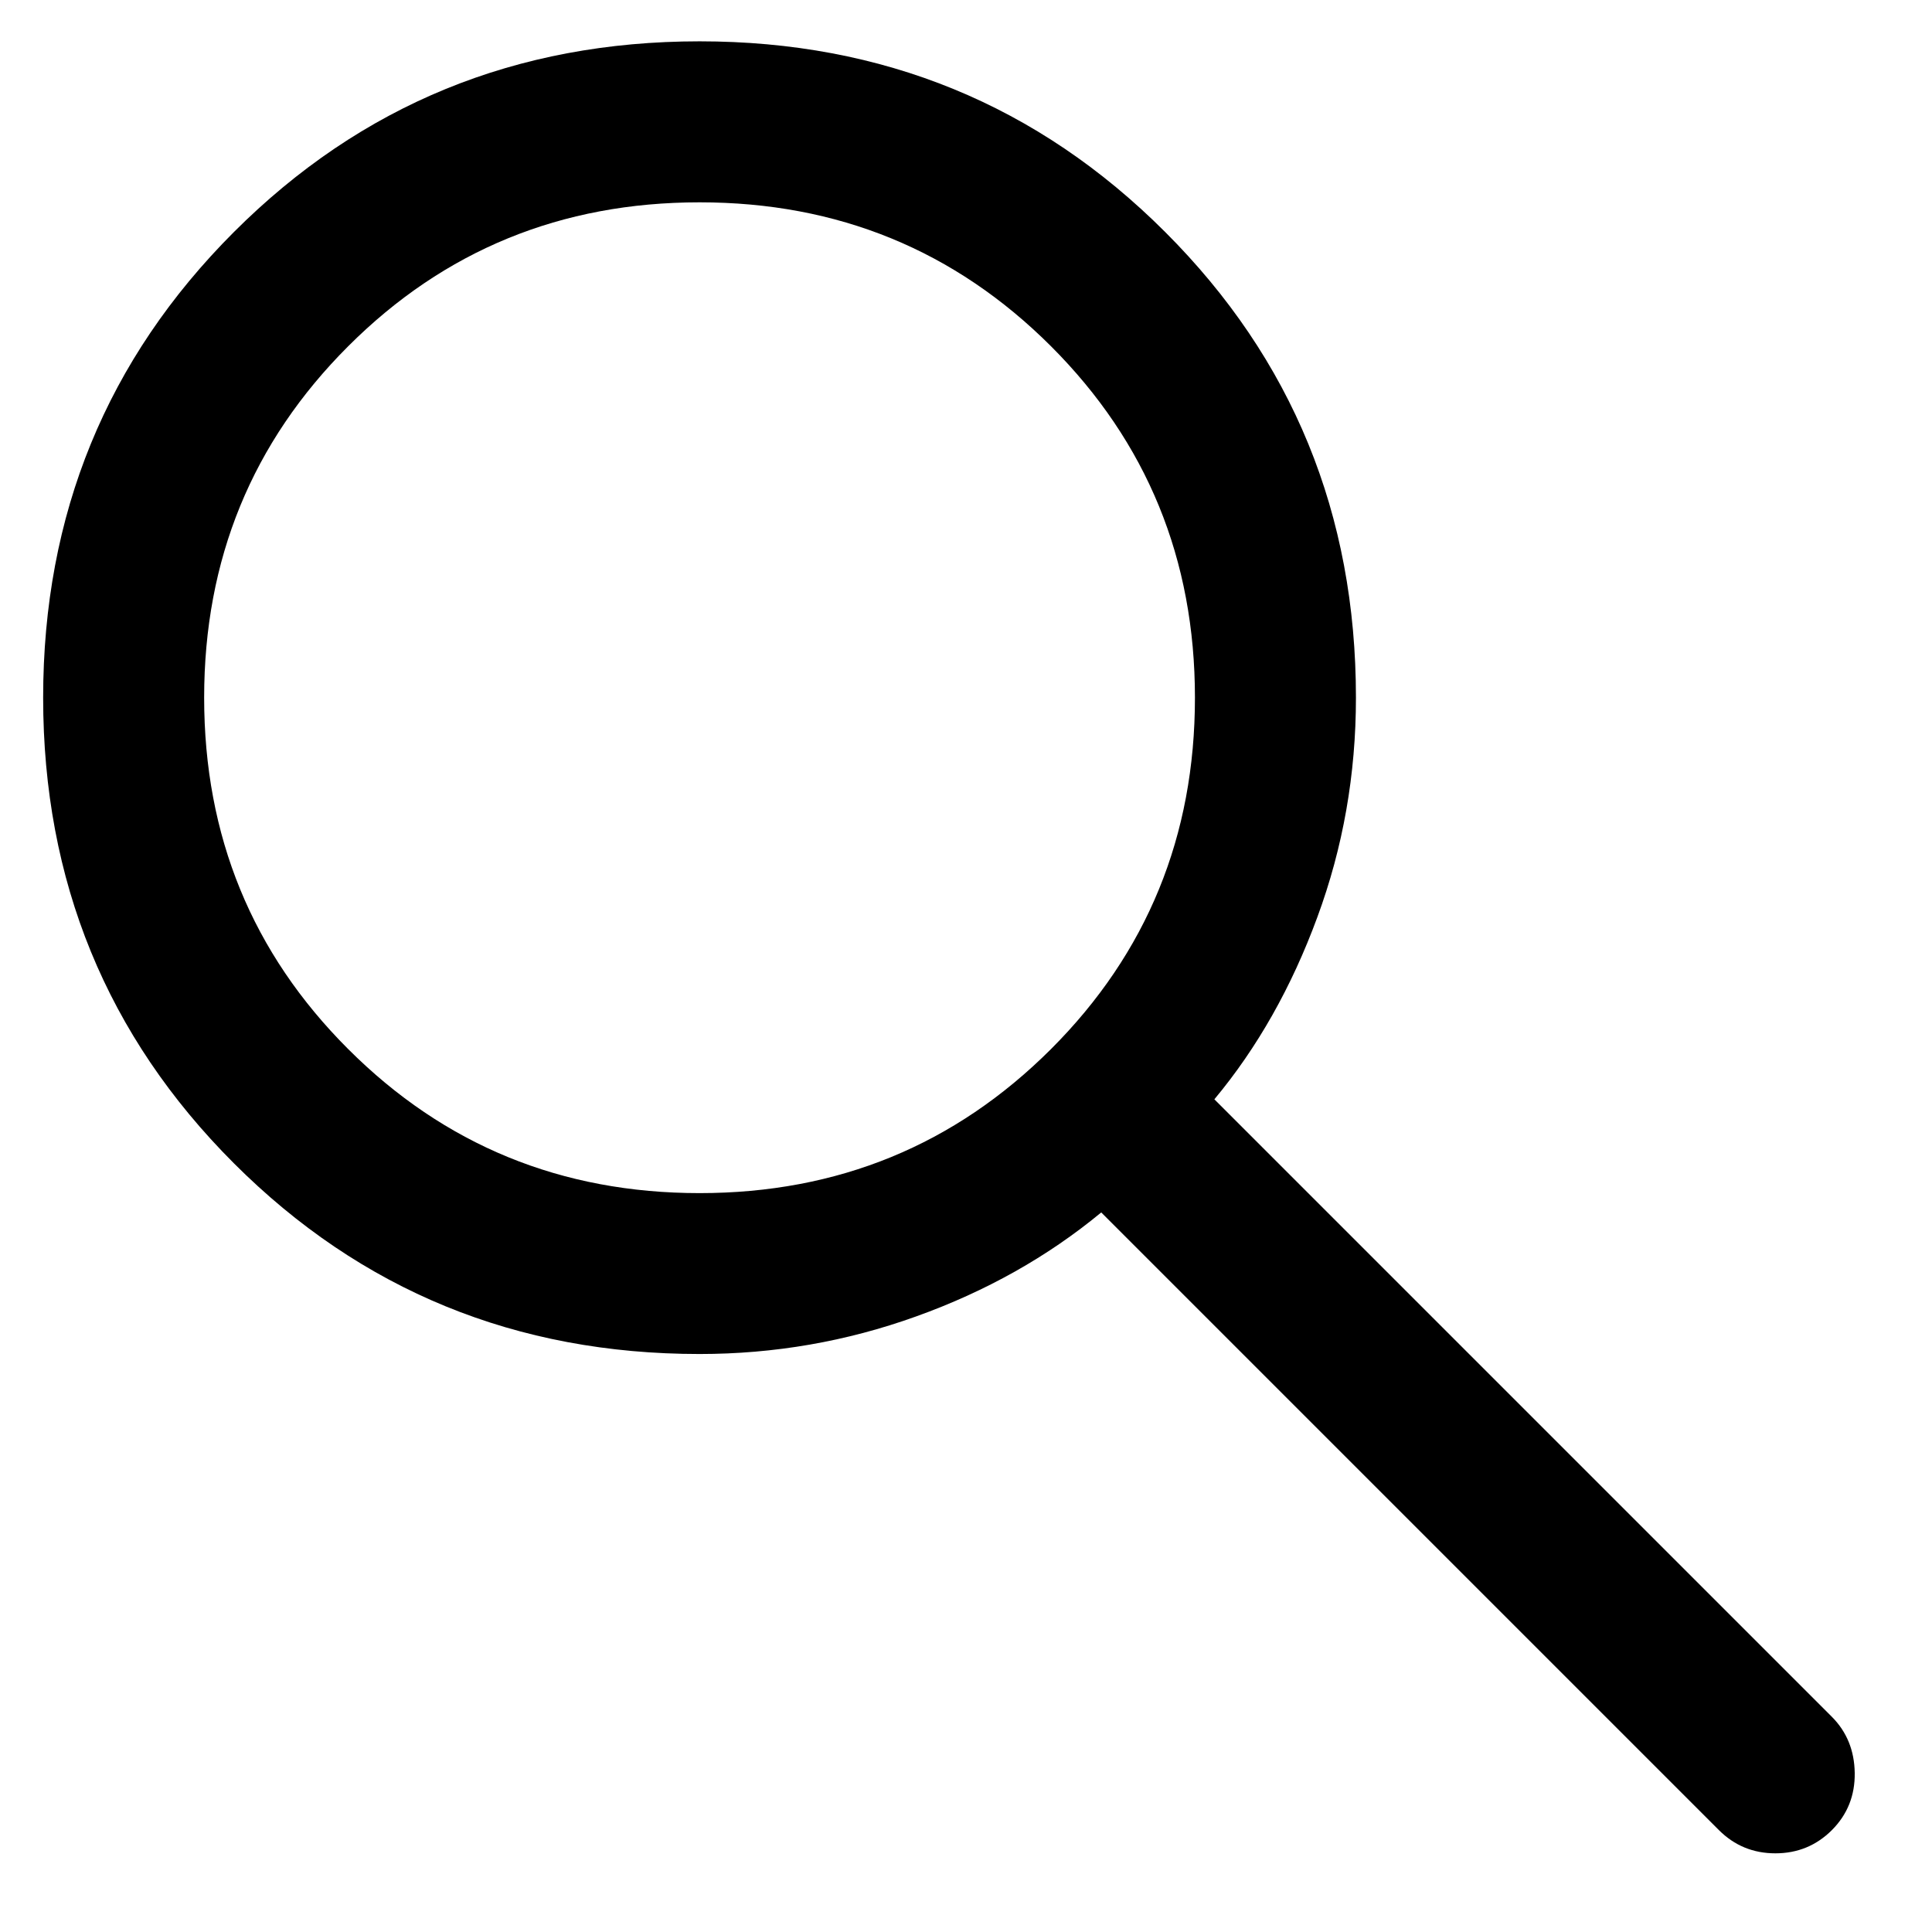
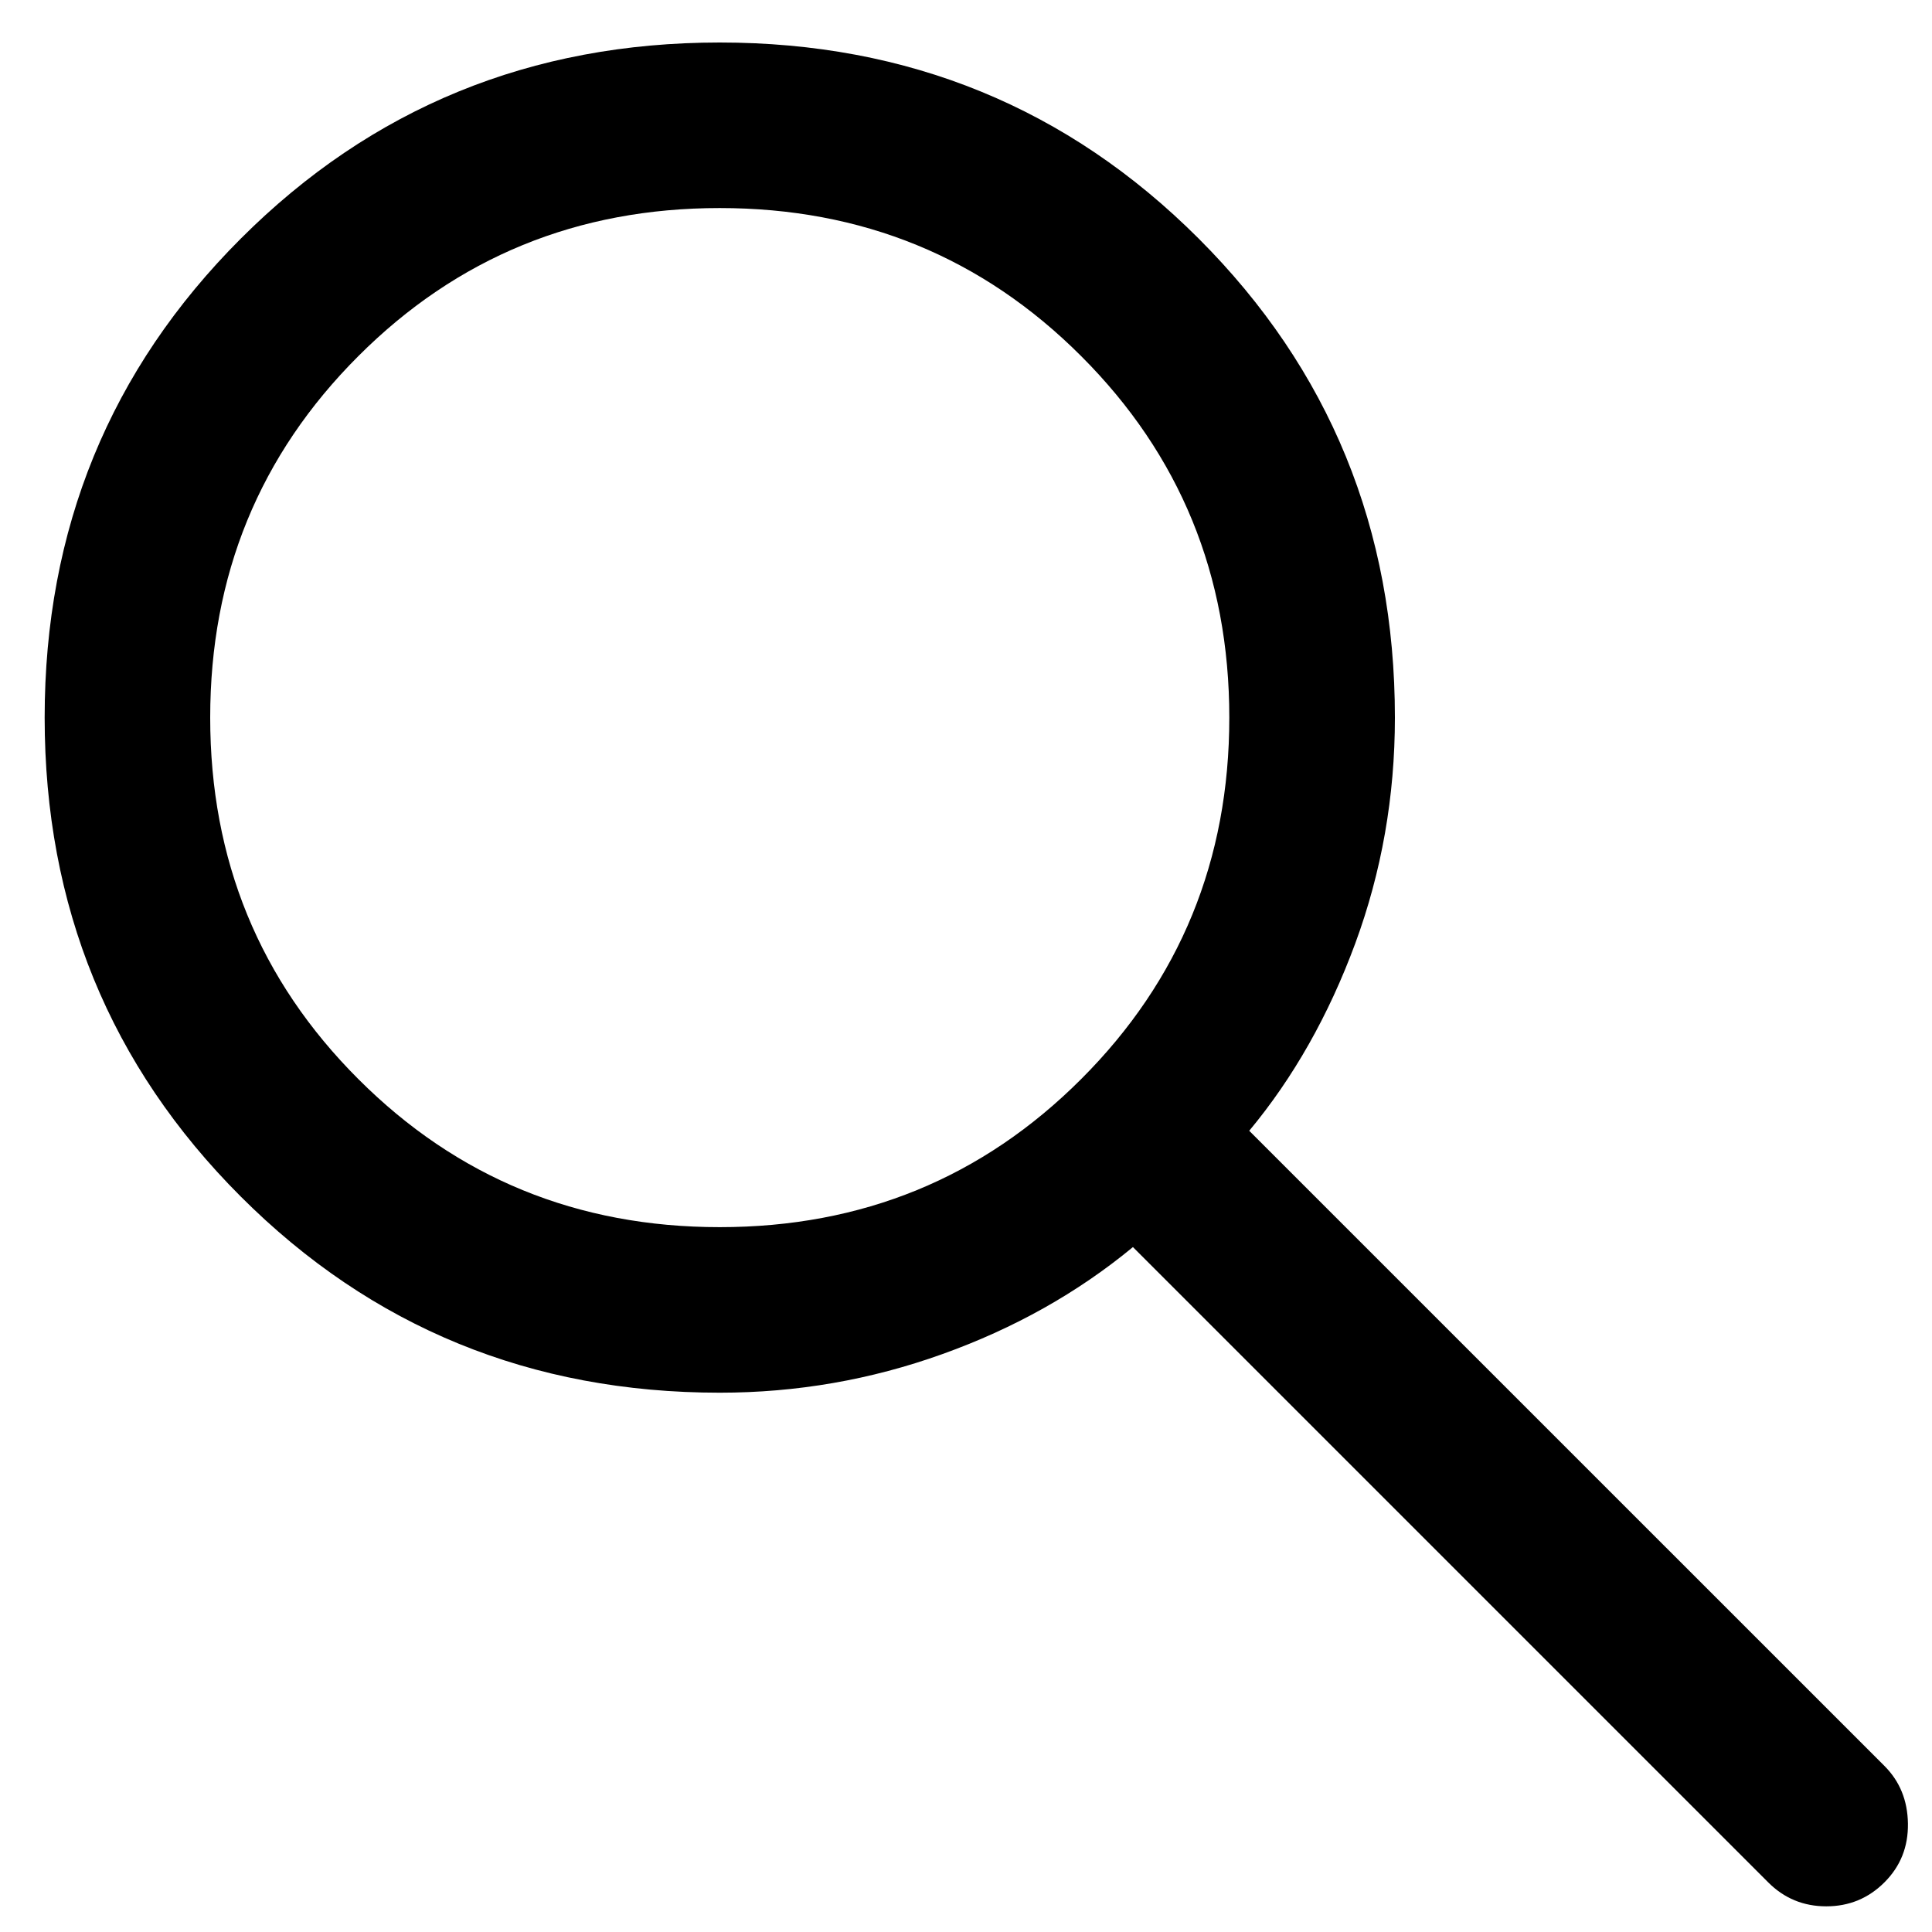
- <svg xmlns="http://www.w3.org/2000/svg" width="18" height="18" viewBox="0 0 18 18" fill="none">
-   <path d="M6.518 12.615C4.81 12.615 3.364 12.023 2.179 10.838C0.995 9.654 0.402 8.208 0.402 6.5C0.402 4.792 0.995 3.346 2.179 2.162C3.364 0.977 4.81 0.385 6.518 0.385C8.225 0.385 9.671 0.977 10.856 2.162C12.041 3.346 12.633 4.792 12.633 6.5C12.633 7.214 12.513 7.896 12.273 8.546C12.034 9.196 11.714 9.762 11.314 10.242L17.068 15.996C17.206 16.135 17.277 16.309 17.28 16.518C17.283 16.728 17.212 16.905 17.068 17.05C16.923 17.195 16.747 17.267 16.541 17.267C16.334 17.267 16.159 17.195 16.014 17.05L10.26 11.296C9.76 11.709 9.185 12.032 8.535 12.265C7.885 12.499 7.212 12.615 6.518 12.615ZM6.518 11.116C7.806 11.116 8.897 10.668 9.792 9.774C10.686 8.88 11.133 7.789 11.133 6.5C11.133 5.212 10.686 4.12 9.792 3.226C8.897 2.332 7.806 1.885 6.518 1.885C5.229 1.885 4.138 2.332 3.244 3.226C2.349 4.12 1.902 5.212 1.902 6.5C1.902 7.789 2.349 8.88 3.244 9.774C4.138 10.668 5.229 11.116 6.518 11.116Z" fill="black" />
+ <svg xmlns="http://www.w3.org/2000/svg" width="35" height="35" viewBox="0 0 35 35" fill="none">
+   <path d="M13.039 25.23C9.624 25.23 6.731 24.046 4.362 21.677C1.993 19.308 0.809 16.415 0.809 13C0.809 9.585 1.993 6.692 4.362 4.323C6.731 1.954 9.624 0.77 13.039 0.77C16.454 0.77 19.347 1.954 21.716 4.323C24.085 6.692 25.27 9.585 25.27 13C25.27 14.428 25.03 15.793 24.551 17.093C24.071 18.392 23.431 19.523 22.631 20.485L34.139 31.992C34.416 32.269 34.558 32.617 34.564 33.036C34.57 33.456 34.429 33.81 34.139 34.1C33.849 34.39 33.498 34.535 33.085 34.535C32.672 34.535 32.321 34.39 32.032 34.1L20.524 22.592C19.524 23.418 18.374 24.064 17.074 24.53C15.774 24.997 14.429 25.23 13.039 25.23ZM13.039 22.231C15.616 22.231 17.799 21.337 19.587 19.548C21.376 17.76 22.27 15.577 22.27 13C22.27 10.423 21.376 8.24 19.587 6.452C17.799 4.663 15.616 3.769 13.039 3.769C10.462 3.769 8.279 4.663 6.491 6.452C4.702 8.24 3.808 10.423 3.808 13C3.808 15.577 4.702 17.76 6.491 19.548C8.279 21.337 10.462 22.231 13.039 22.231Z" fill="black" />
</svg>
